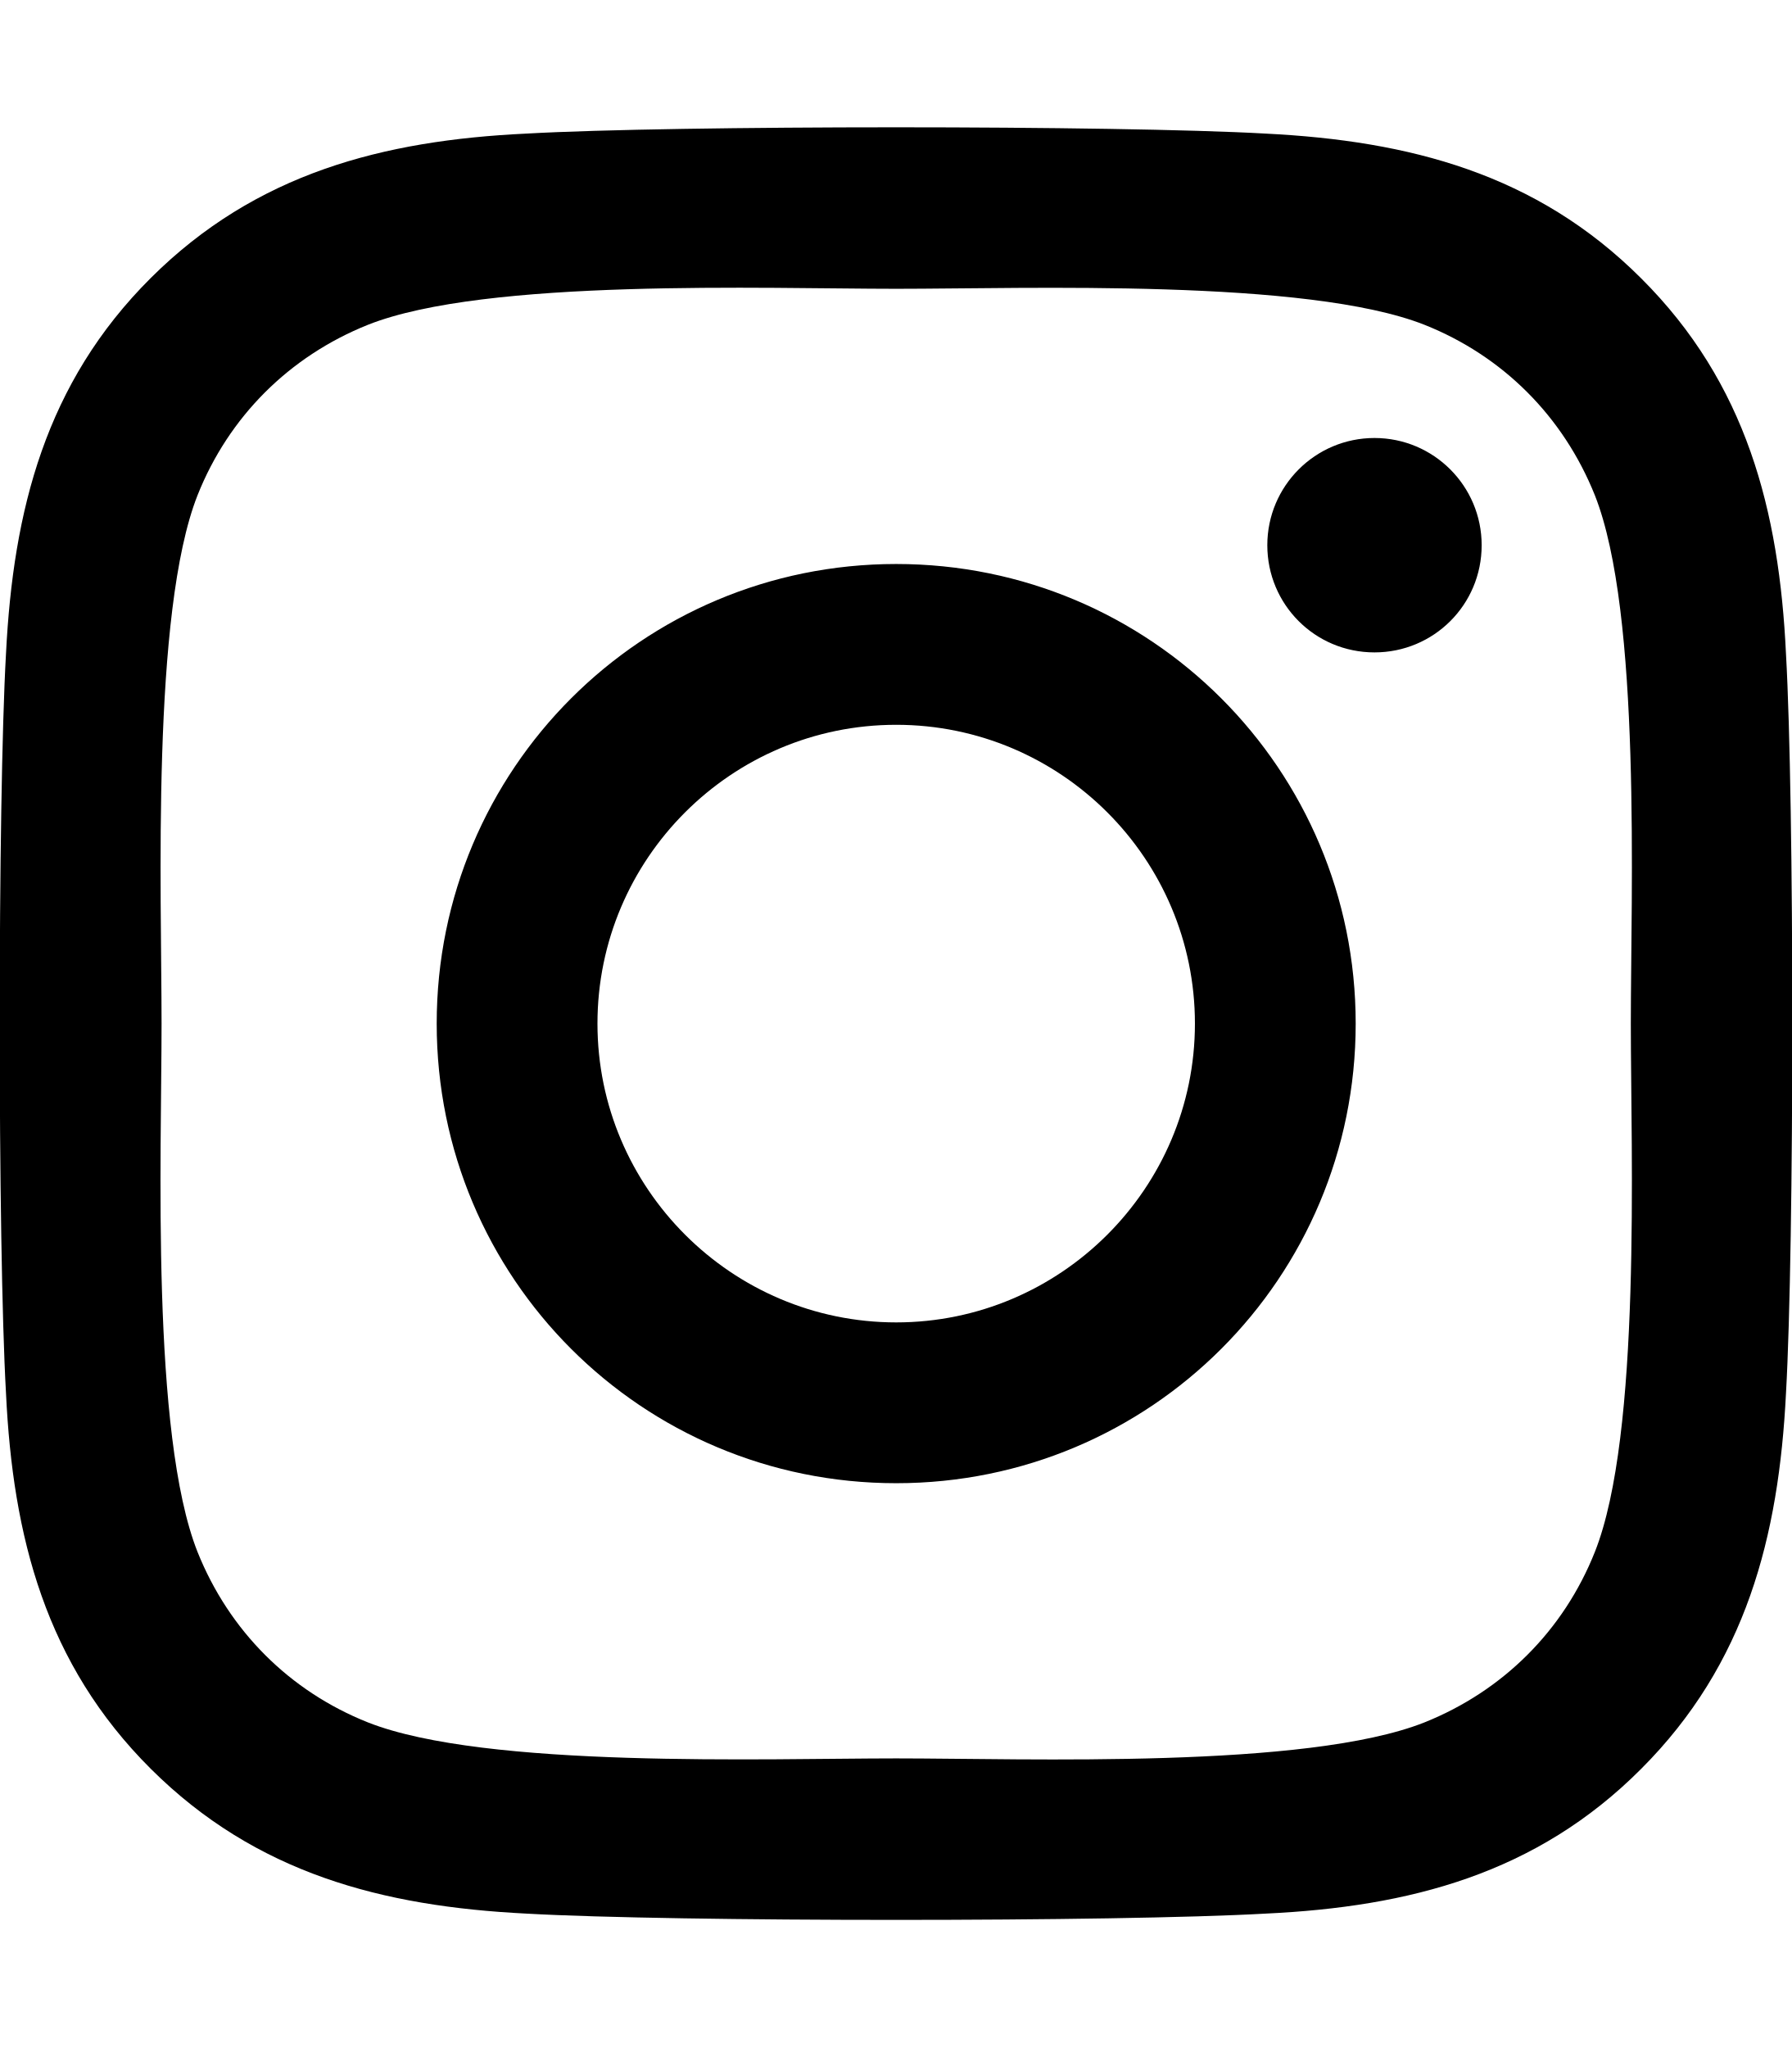
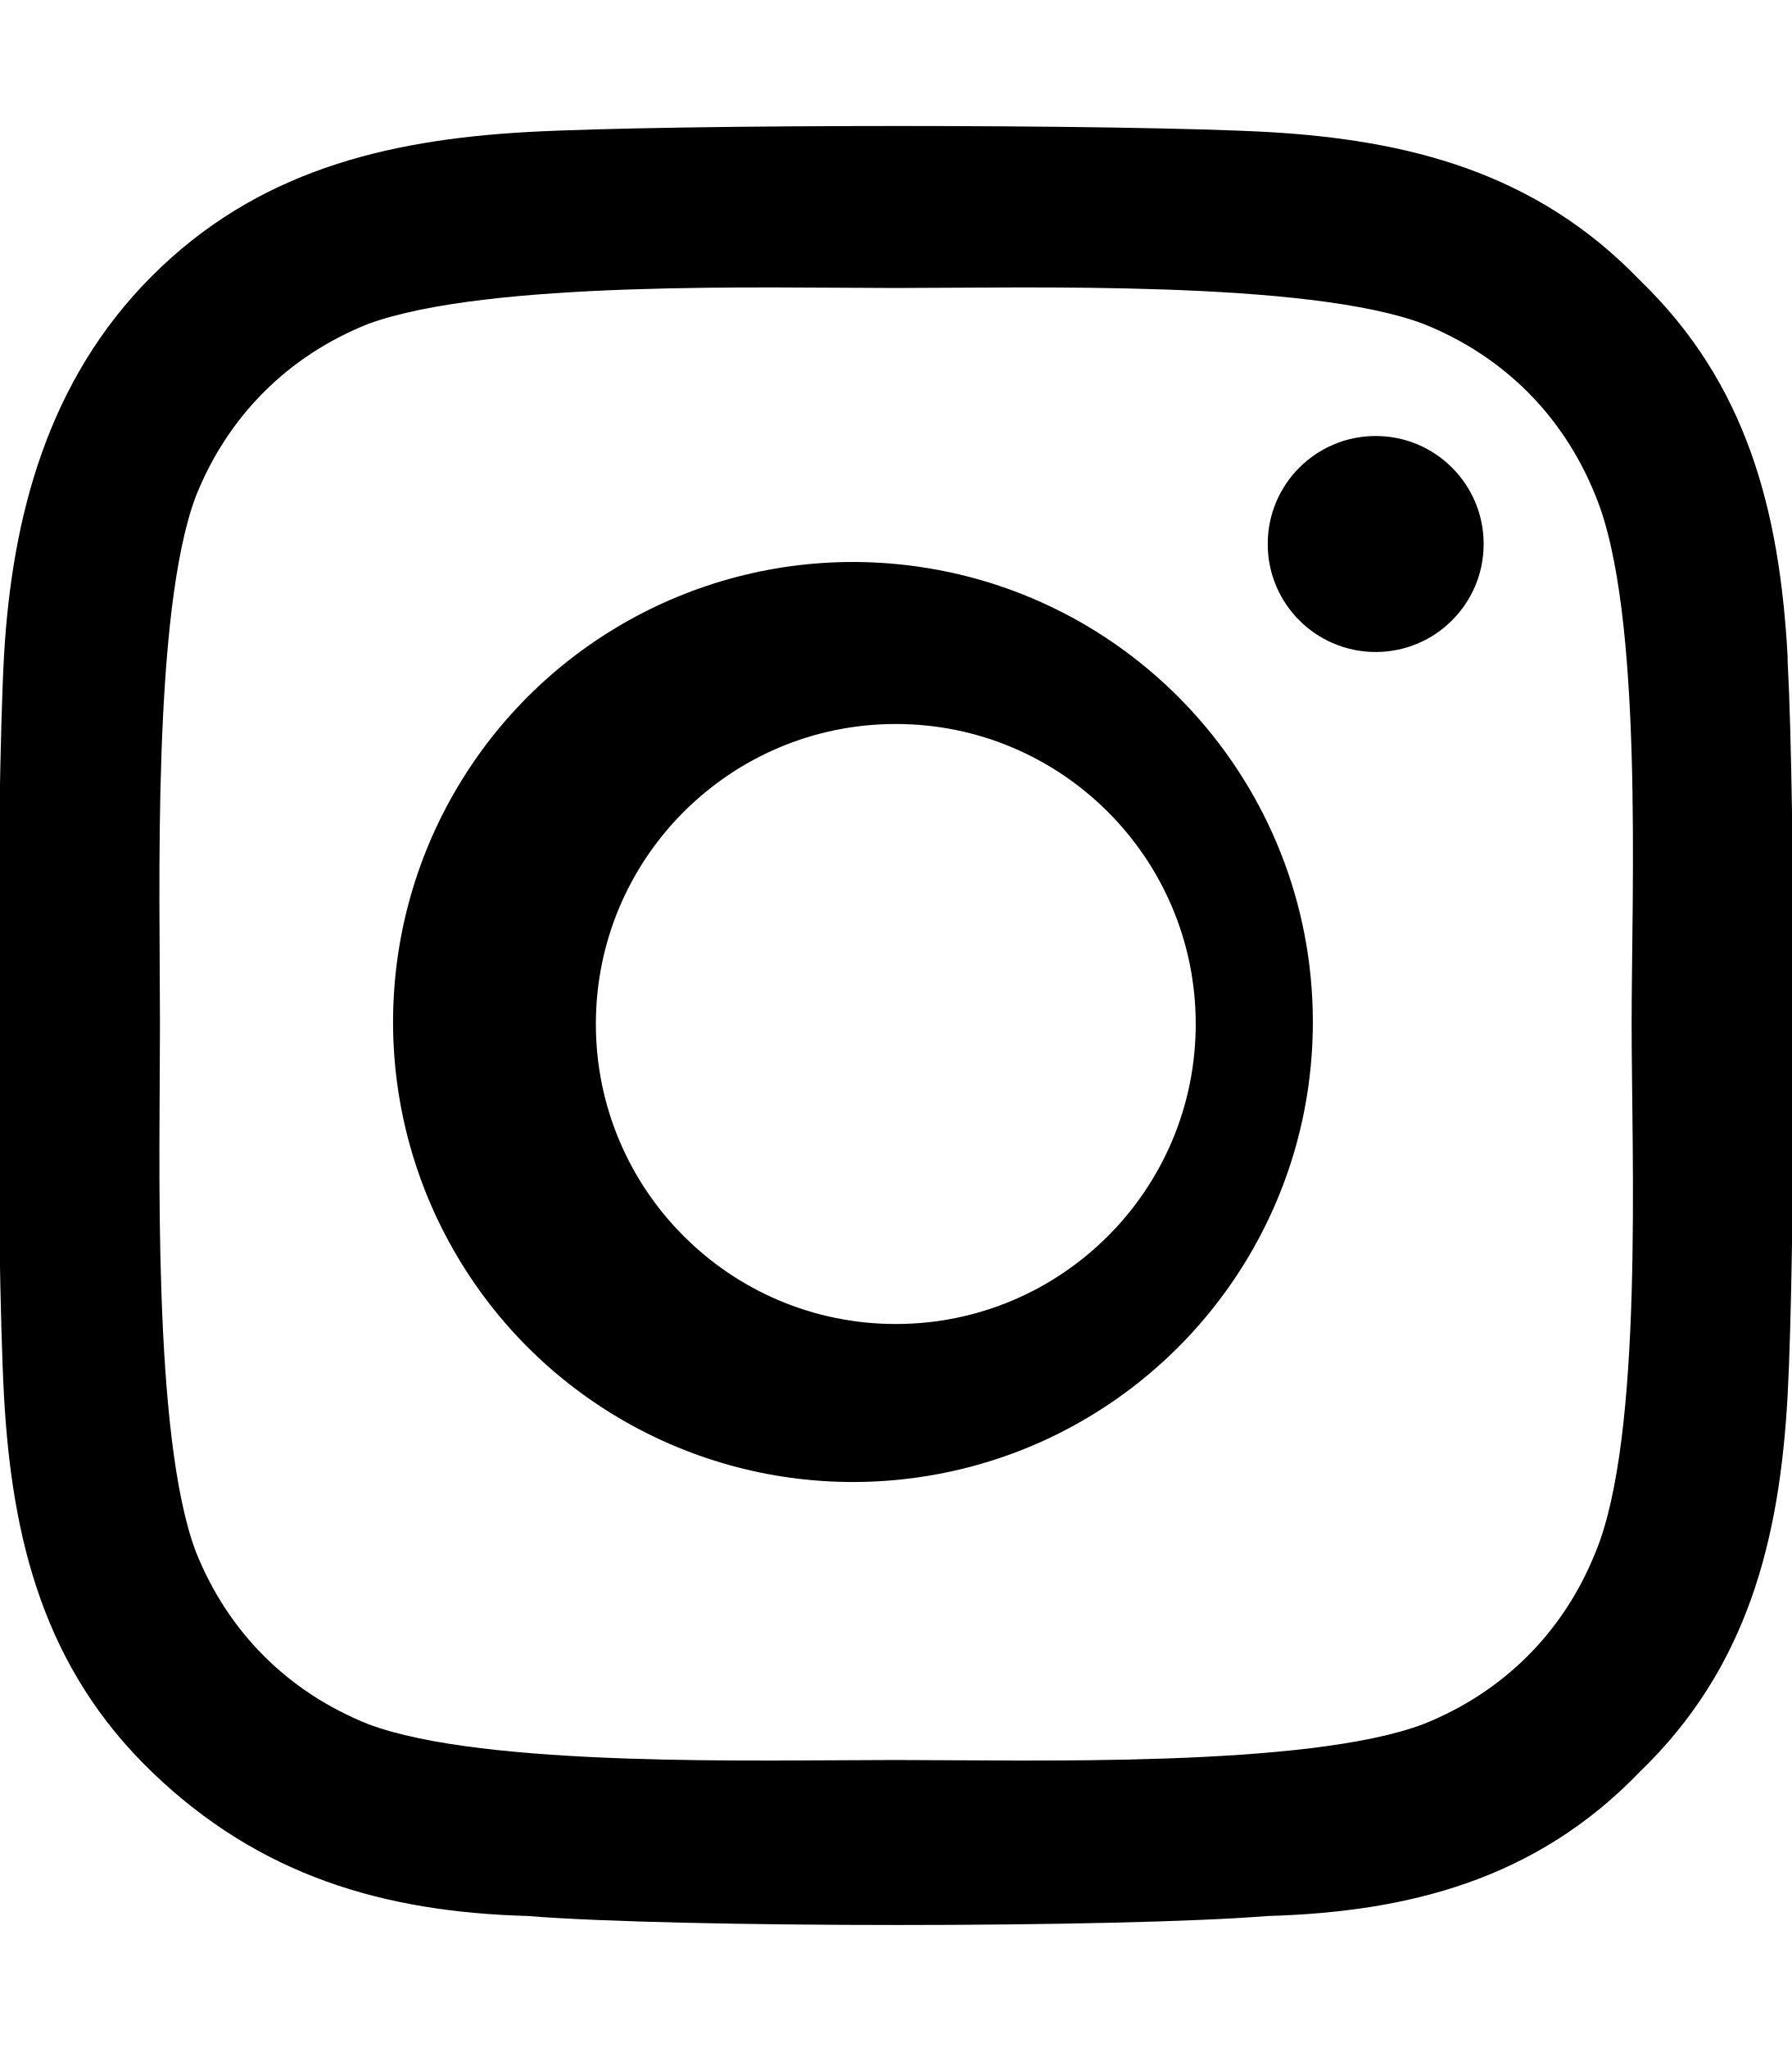
- <svg xmlns="http://www.w3.org/2000/svg" aria-hidden="true" focusable="false" data-prefix="fab" data-icon="instagram" class="svg-inline--fa fa-instagram fa-w-14" role="img" viewBox="0 0 448 512">
-   <path fill="currentColor" d="M224.1 141c-63.6 0-114.9 51.3-114.9 114.9s51.3 114.9 114.9 114.9S339 319.5 339 255.9 287.7 141 224.1 141zm0 189.6c-41.1 0-74.7-33.5-74.7-74.7s33.5-74.7 74.7-74.7 74.7 33.5 74.7 74.7-33.6 74.7-74.7 74.7zm146.4-194.3c0 14.9-12 26.8-26.8 26.8-14.9 0-26.8-12-26.8-26.8s12-26.8 26.8-26.8 26.8 12 26.8 26.8zm76.1 27.2c-1.7-35.9-9.9-67.7-36.2-93.9-26.2-26.2-58-34.4-93.9-36.2-37-2.1-147.9-2.1-184.9 0-35.8 1.7-67.6 9.9-93.9 36.1s-34.4 58-36.2 93.9c-2.1 37-2.1 147.9 0 184.9 1.7 35.9 9.9 67.7 36.2 93.9s58 34.4 93.9 36.2c37 2.1 147.9 2.1 184.9 0 35.9-1.7 67.7-9.9 93.9-36.2 26.2-26.2 34.4-58 36.2-93.9 2.1-37 2.1-147.8 0-184.8zM398.8 388c-7.8 19.6-22.9 34.7-42.6 42.6-29.5 11.7-99.5 9-132.1 9s-102.7 2.6-132.1-9c-19.6-7.8-34.7-22.9-42.6-42.6-11.7-29.5-9-99.5-9-132.1s-2.6-102.7 9-132.1c7.8-19.6 22.9-34.7 42.6-42.6 29.5-11.7 99.5-9 132.1-9s102.7-2.6 132.1 9c19.6 7.8 34.7 22.9 42.6 42.6 11.7 29.5 9 99.5 9 132.1s2.7 102.7-9 132.1z" />
+ <svg xmlns="http://www.w3.org/2000/svg" aria-hidden="true" class="svg-inline--fa fa-instagram fa-w-14" data-icon="instagram" data-prefix="fab" viewBox="0 0 448 512">
+   <path fill="currentColor" d="M224 141a115 115 0 100 229 115 115 0 000-229zm0 190a75 75 0 110-150 75 75 0 010 150zm147-195a27 27 0 11-54 0 27 27 0 0154 0zm76 28c-2-36-10-68-37-94-26-27-58-35-93-37-37-2-148-2-185 0-36 2-68 10-94 36S3 129 1 164c-2 37-2 148 0 185 2 36 10 68 37 94s58 35 94 36c37 3 148 3 185 0 35-1 67-9 93-36 27-26 35-58 37-94 2-37 2-147 0-184zm-48 224c-8 20-23 35-43 43-29 11-99 9-132 9s-103 2-132-9c-20-8-35-23-43-43-11-29-9-99-9-132s-2-103 9-132c8-20 23-35 43-43 30-11 100-9 132-9s103-2 132 9c20 8 35 23 43 43 12 29 9 99 9 132s3 103-9 132z" />
</svg>
